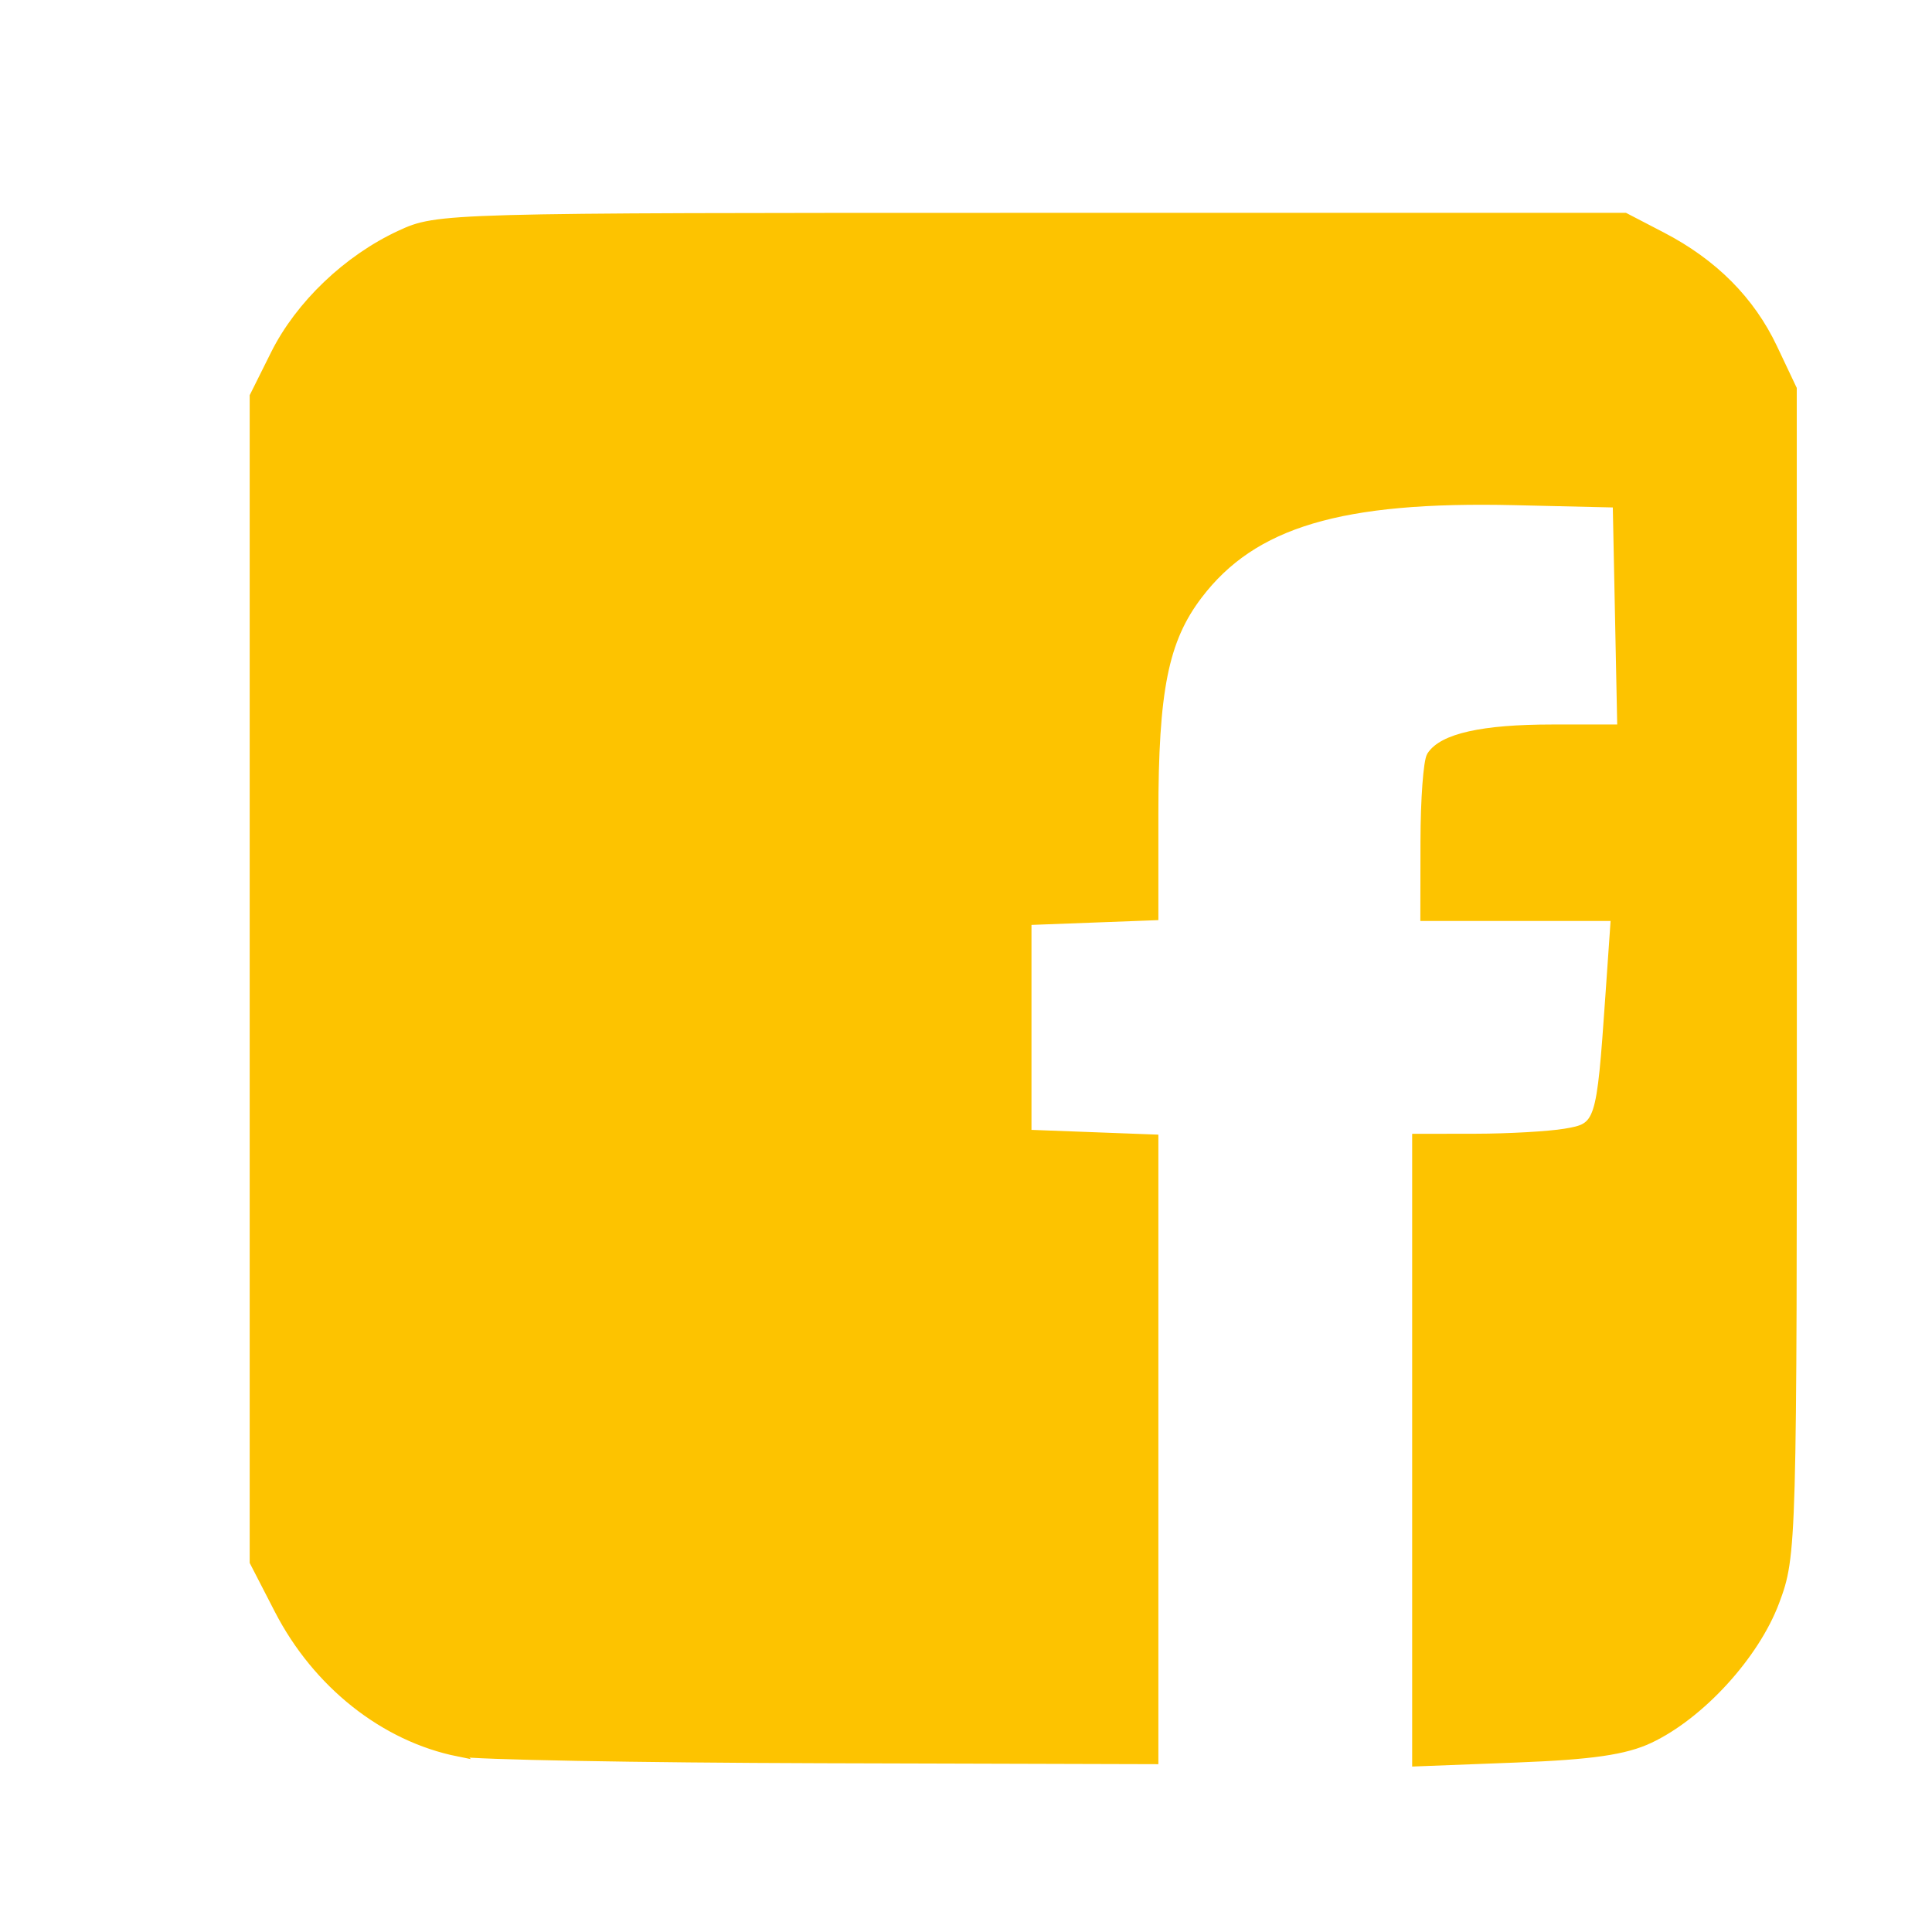
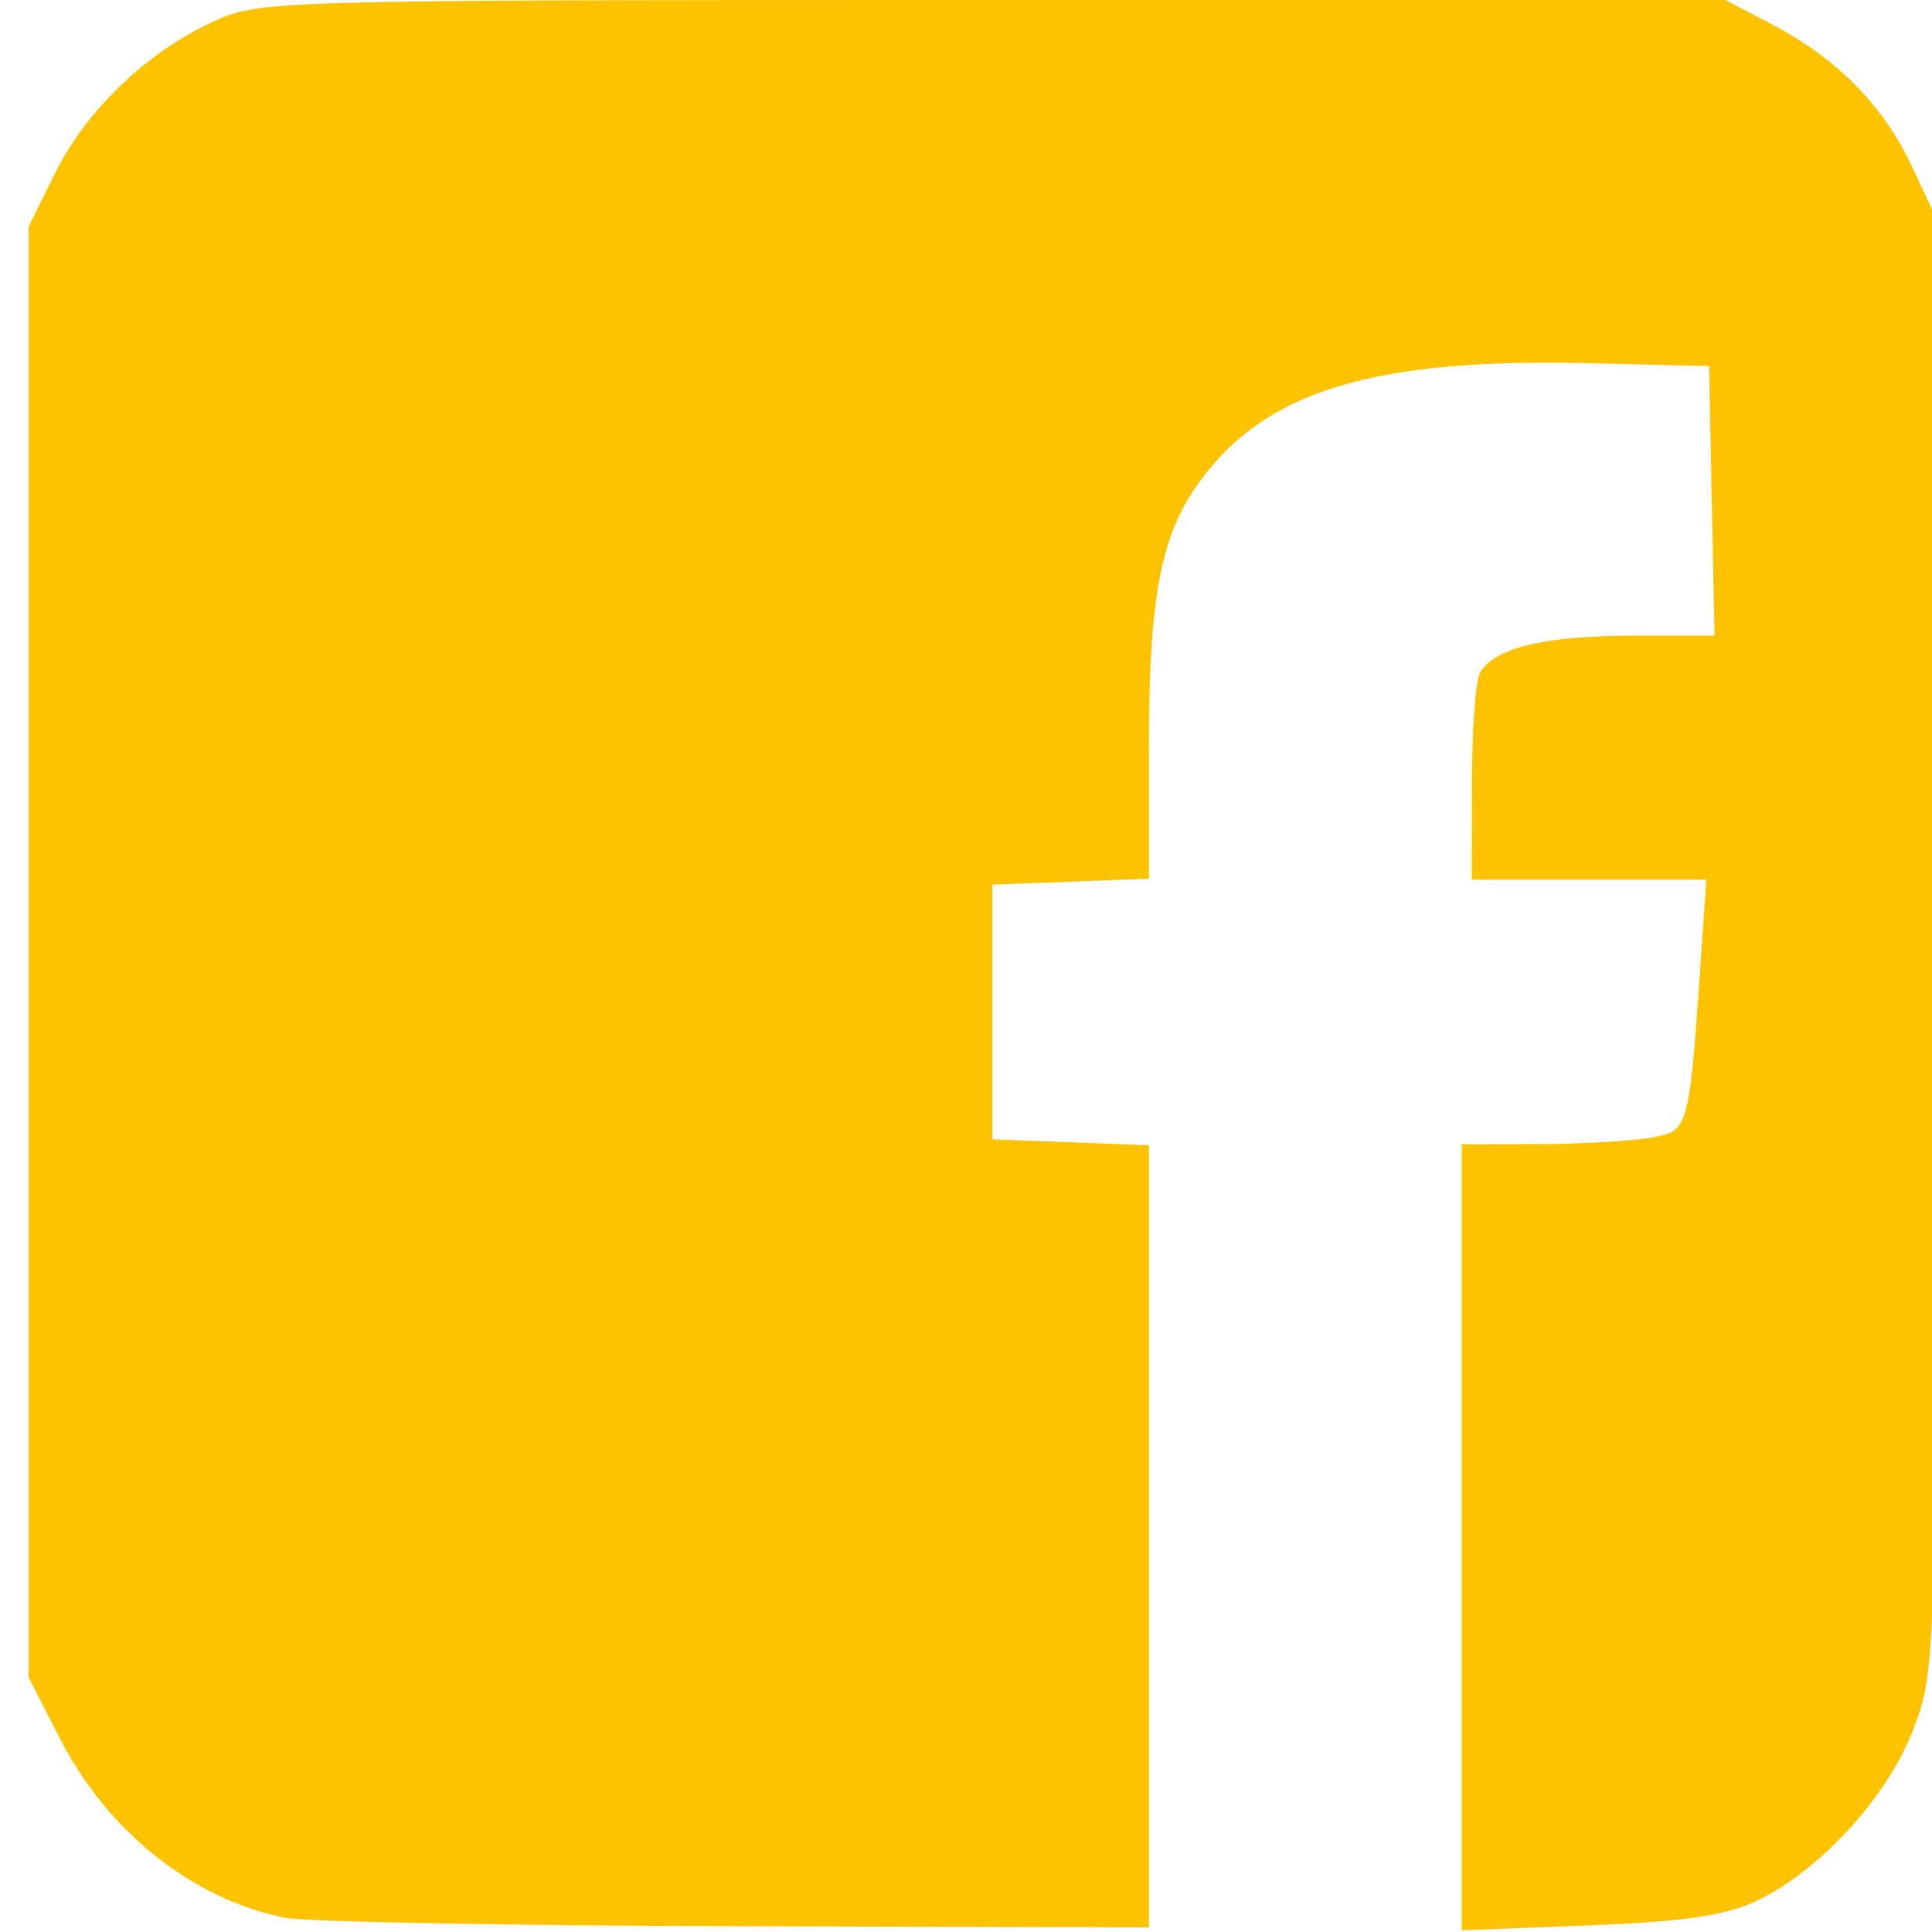
<svg xmlns="http://www.w3.org/2000/svg" version="1.1" id="svg2" width="512" height="512" viewBox="0 0 512 512">
  <defs id="defs6" />
  <g id="g8">
-     <path style="fill:#fdc300;fill-opacity:1;stroke:#fdc300;stroke-width:2.169;stroke-opacity:1" d="M 121.492,464.419 C 101.81,460.473 83.938,446.312 73.795,426.627 l -6.541,-12.695 V 259.46 104.988 l 5.548,-11.133 c 6.538,-13.12 19.259,-25.263 33.237,-31.726 9.951,-4.601 11.234,-4.637 167.316,-4.637 h 157.288 l 9.763,5.071 c 13.704,7.118 23.543,16.993 29.533,29.641 l 5.137,10.847 0.022,154.495 c 0.022,152.652 -0.034,154.643 -4.629,166.923 -5.325,14.233 -19.784,30.045 -33.304,36.422 -6.485,3.059 -15.357,4.345 -35.254,5.112 l -26.589,1.024 v -82.734 -82.734 l 15.729,-0.024 c 8.651,-0.013 19.302,-0.615 23.67,-1.337 9.214,-1.524 9.44,-2.214 11.793,-36.063 l 1.47,-21.153 h -25.246 -25.246 l 0.033,-20.068 c 0.017,-11.037 0.77,-21.227 1.671,-22.644 3.055,-4.804 13.705,-7.187 32.125,-7.187 h 18.361 l -0.604,-29.831 -0.604,-29.831 -27.119,-0.63 c -46.011,-1.069 -69.278,5.858 -83.783,24.943 -9.017,11.865 -11.675,25.101 -11.675,58.143 v 26.921 l -16.814,0.634 -16.814,0.634 v 28.203 28.203 l 16.814,0.634 16.814,0.634 v 82.349 82.349 l -88.407,-0.249 c -48.624,-0.137 -91.824,-0.935 -96,-1.772 z" id="path862" />
+     <path style="fill:#fdc300;fill-opacity:1;stroke:#fdc300;stroke-width:2.685;stroke-opacity:1" d="M 75.799,506.909 C 51.536,502.007 29.503,484.413 16.999,459.956 L 8.936,444.184 V 252.268 60.351 L 15.775,46.52 C 23.835,30.22 39.518,15.133 56.75,7.103 69.018,1.387 70.599,1.342 263.016,1.342 H 456.919 l 12.035,6.3 c 16.894,8.843 29.023,21.112 36.407,36.826 l 6.333,13.477 0.027,191.944 c 0.027,189.654 -0.042,192.129 -5.706,207.385 -6.565,17.683 -24.39,37.328 -41.057,45.251 -7.995,3.8 -18.932,5.398 -43.461,6.351 l -32.779,1.273 V 407.36 304.572 l 19.39,-0.03 c 10.665,-0.016 23.796,-0.764 29.18,-1.661 11.359,-1.893 11.638,-2.751 14.538,-44.804 l 1.813,-26.28 h -31.123 -31.123 l 0.041,-24.932 c 0.021,-13.713 0.95,-26.372 2.06,-28.133 3.766,-5.968 16.896,-8.929 39.603,-8.929 h 22.635 l -0.744,-37.061 -0.744,-37.061 -33.432,-0.783 C 364.091,93.57 335.408,102.176 317.527,125.888 c -11.117,14.741 -14.393,31.185 -14.393,72.236 v 33.446 l -20.728,0.787 -20.728,0.787 v 35.04 35.04 l 20.728,0.787 20.728,0.787 V 407.11 509.421 L 194.147,509.111 C 134.204,508.94 80.947,507.949 75.799,506.909 Z" id="path862" />
  </g>
</svg>
